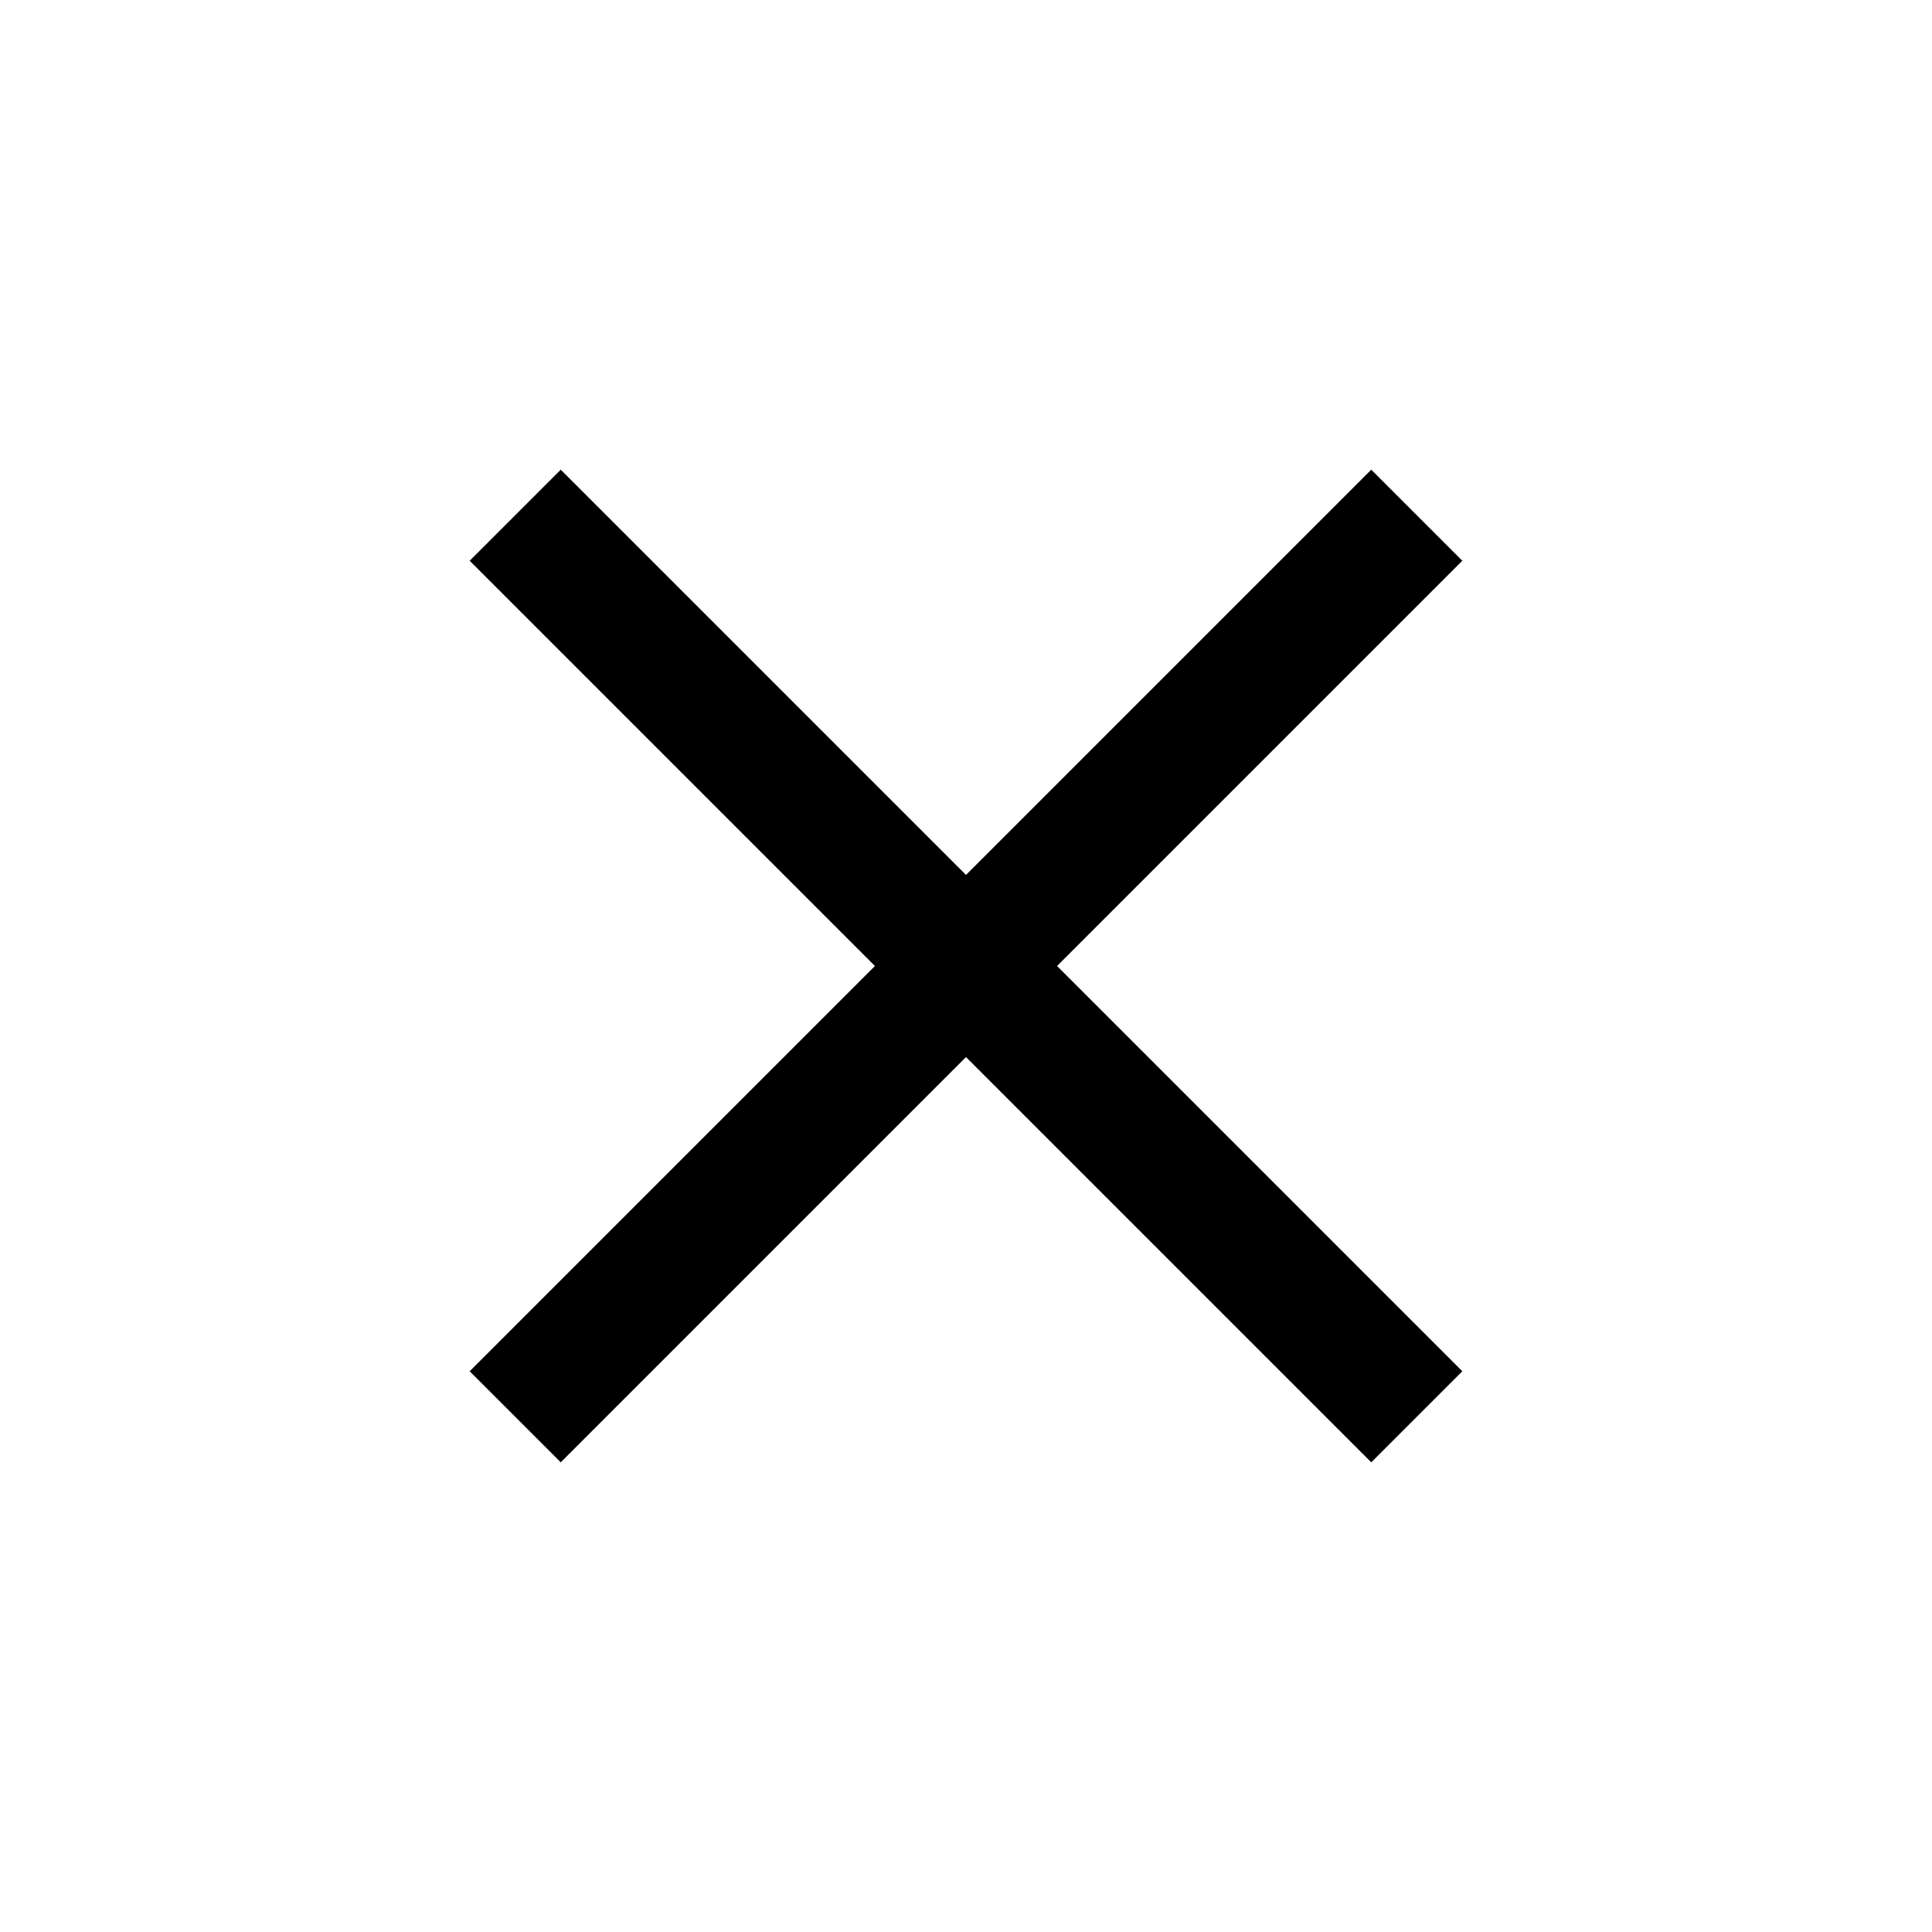
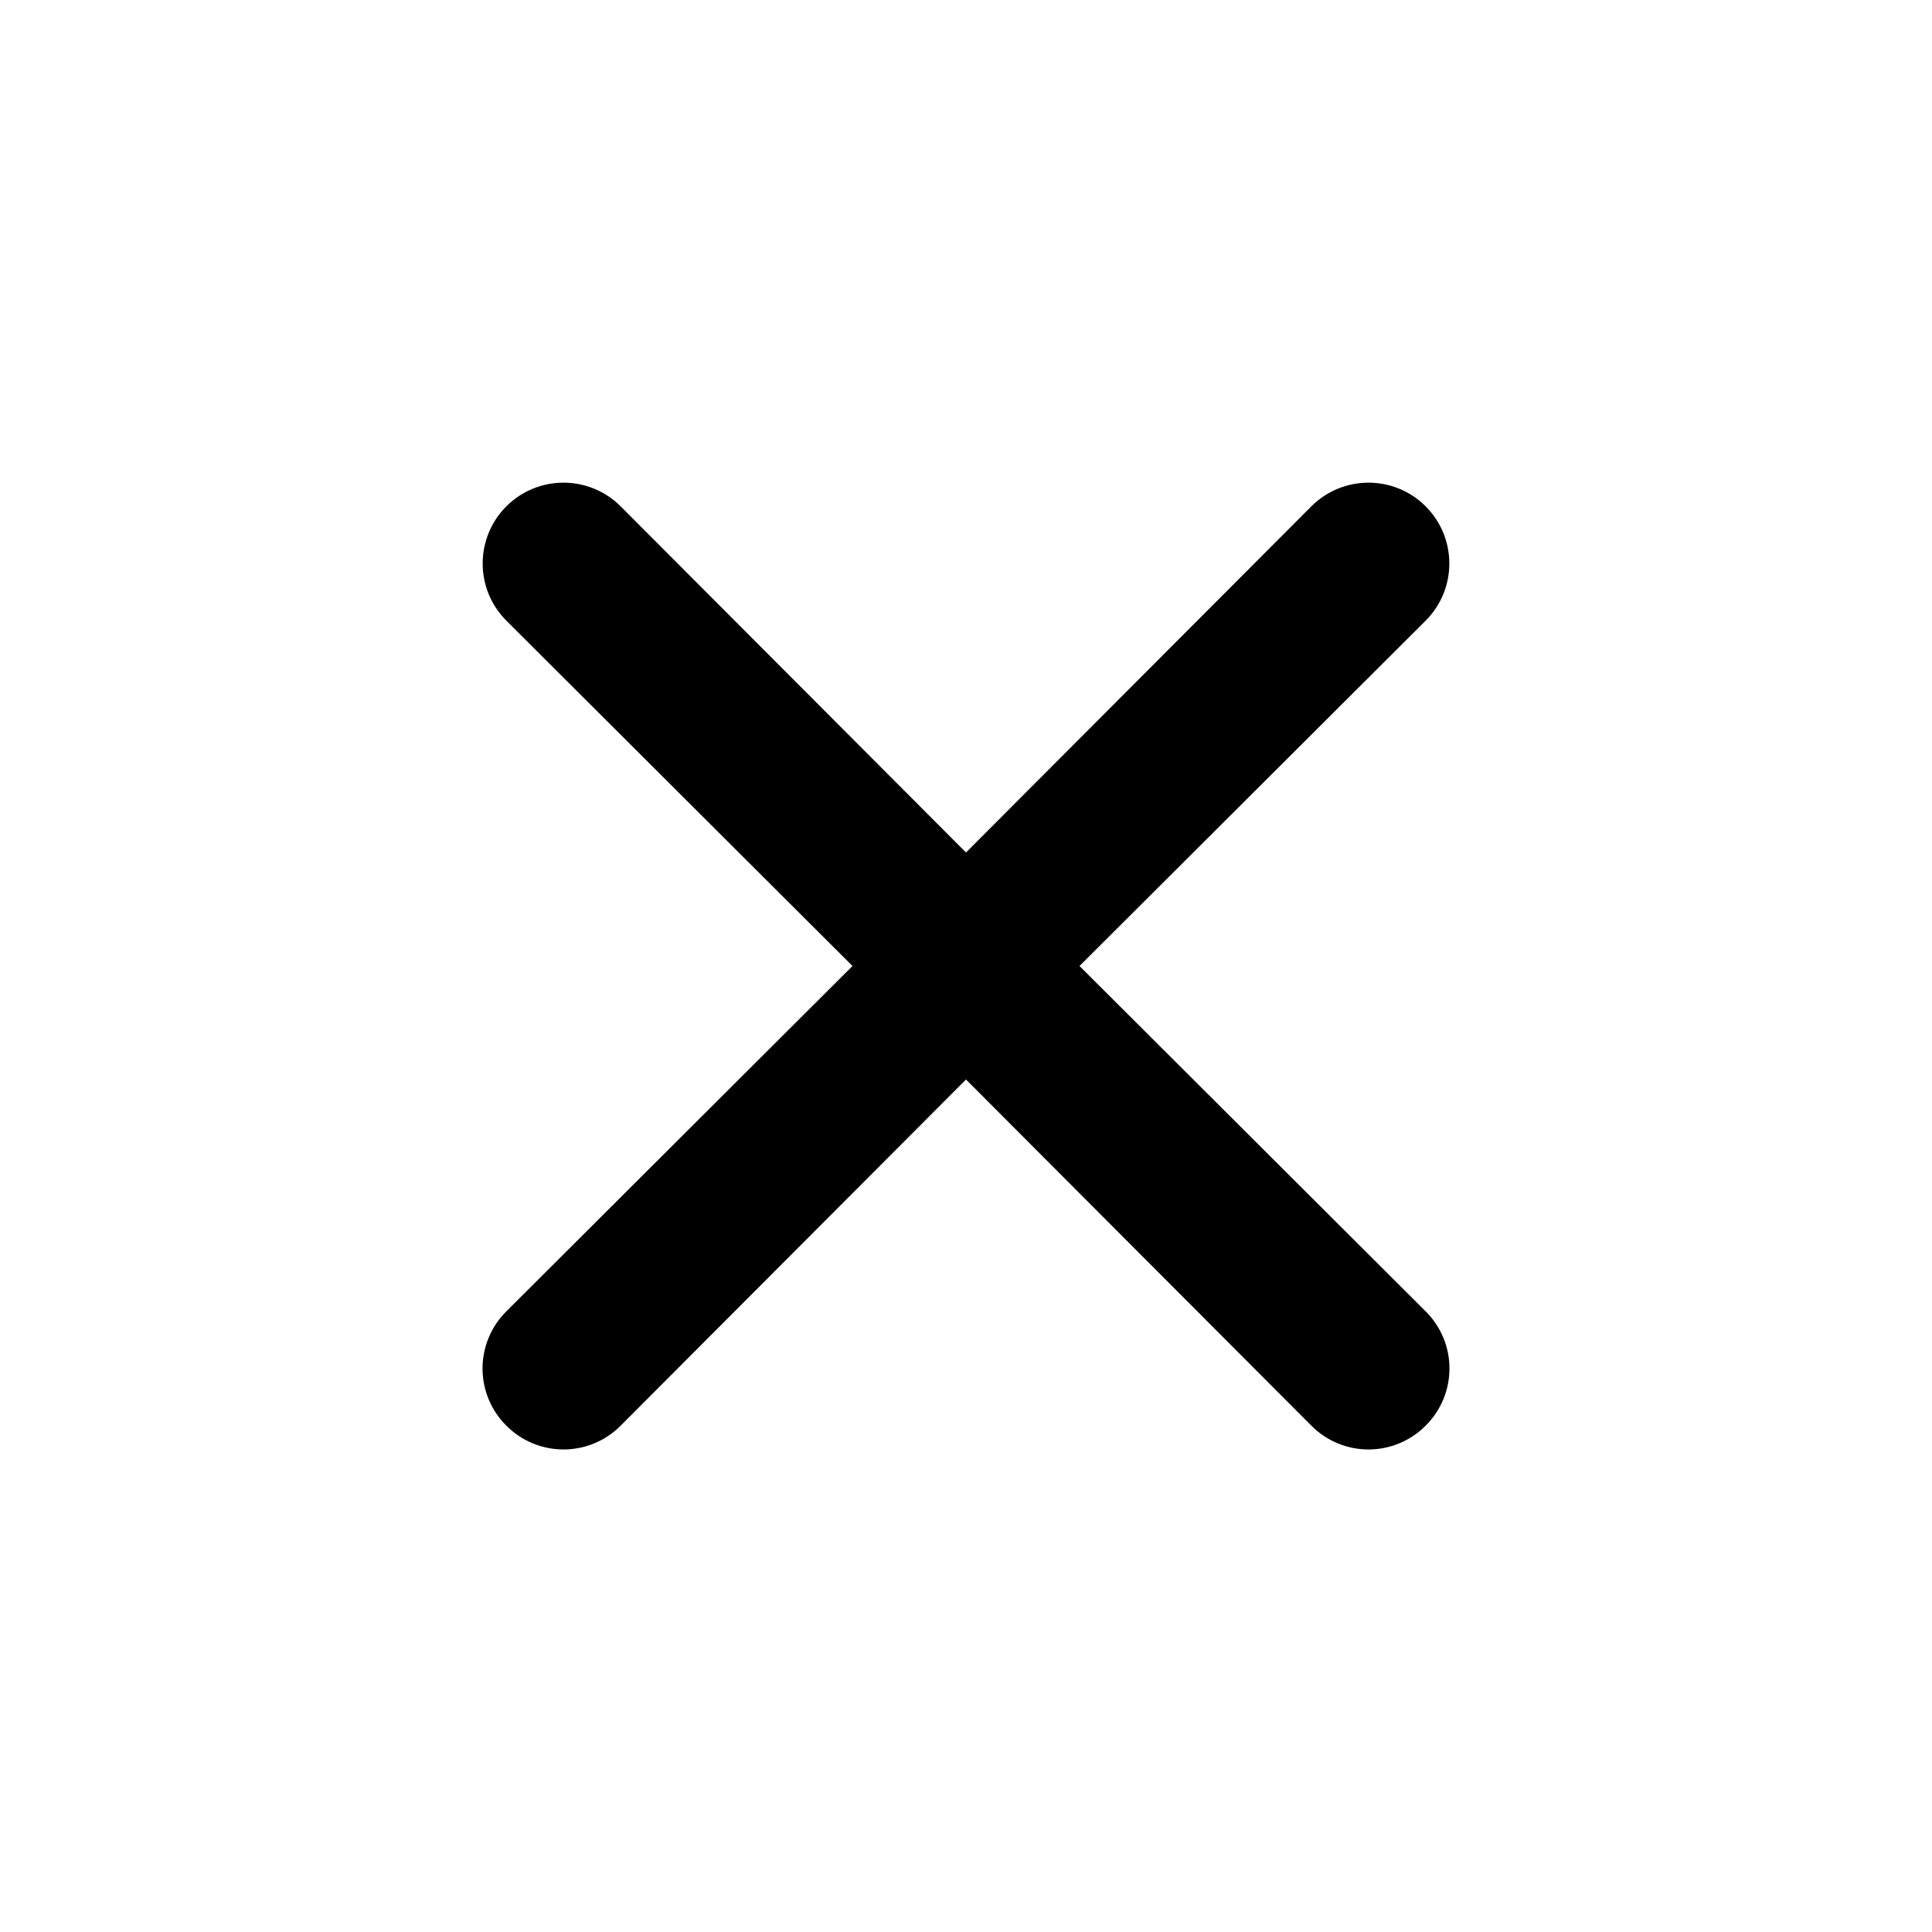
- <svg xmlns="http://www.w3.org/2000/svg" width="30" height="30" viewBox="0 0 30 30" fill="none">
-   <path d="M8 8L22 22" stroke="black" stroke-width="2" />
-   <path d="M8 22L22 8" stroke="black" stroke-width="2" />
+ <svg xmlns="http://www.w3.org/2000/svg" width="24px" height="24px" viewBox="0 0 24 24">
+   <g data-name="Layer 2">
+     <g data-name="close">
+       <rect width="24" height="24" transform="rotate(180 12 12)" opacity="0" />
+       <path d="M13.41 12l4.3-4.29a1 1 0 1 0-1.42-1.42L12 10.59l-4.29-4.3a1 1 0 0 0-1.42 1.42l4.3 4.29-4.3 4.29a1 1 0 0 0 0 1.42 1 1 0 0 0 1.42 0l4.29-4.3 4.29 4.3a1 1 0 0 0 1.42 0 1 1 0 0 0 0-1.42z" />
+     </g>
+   </g>
</svg>
